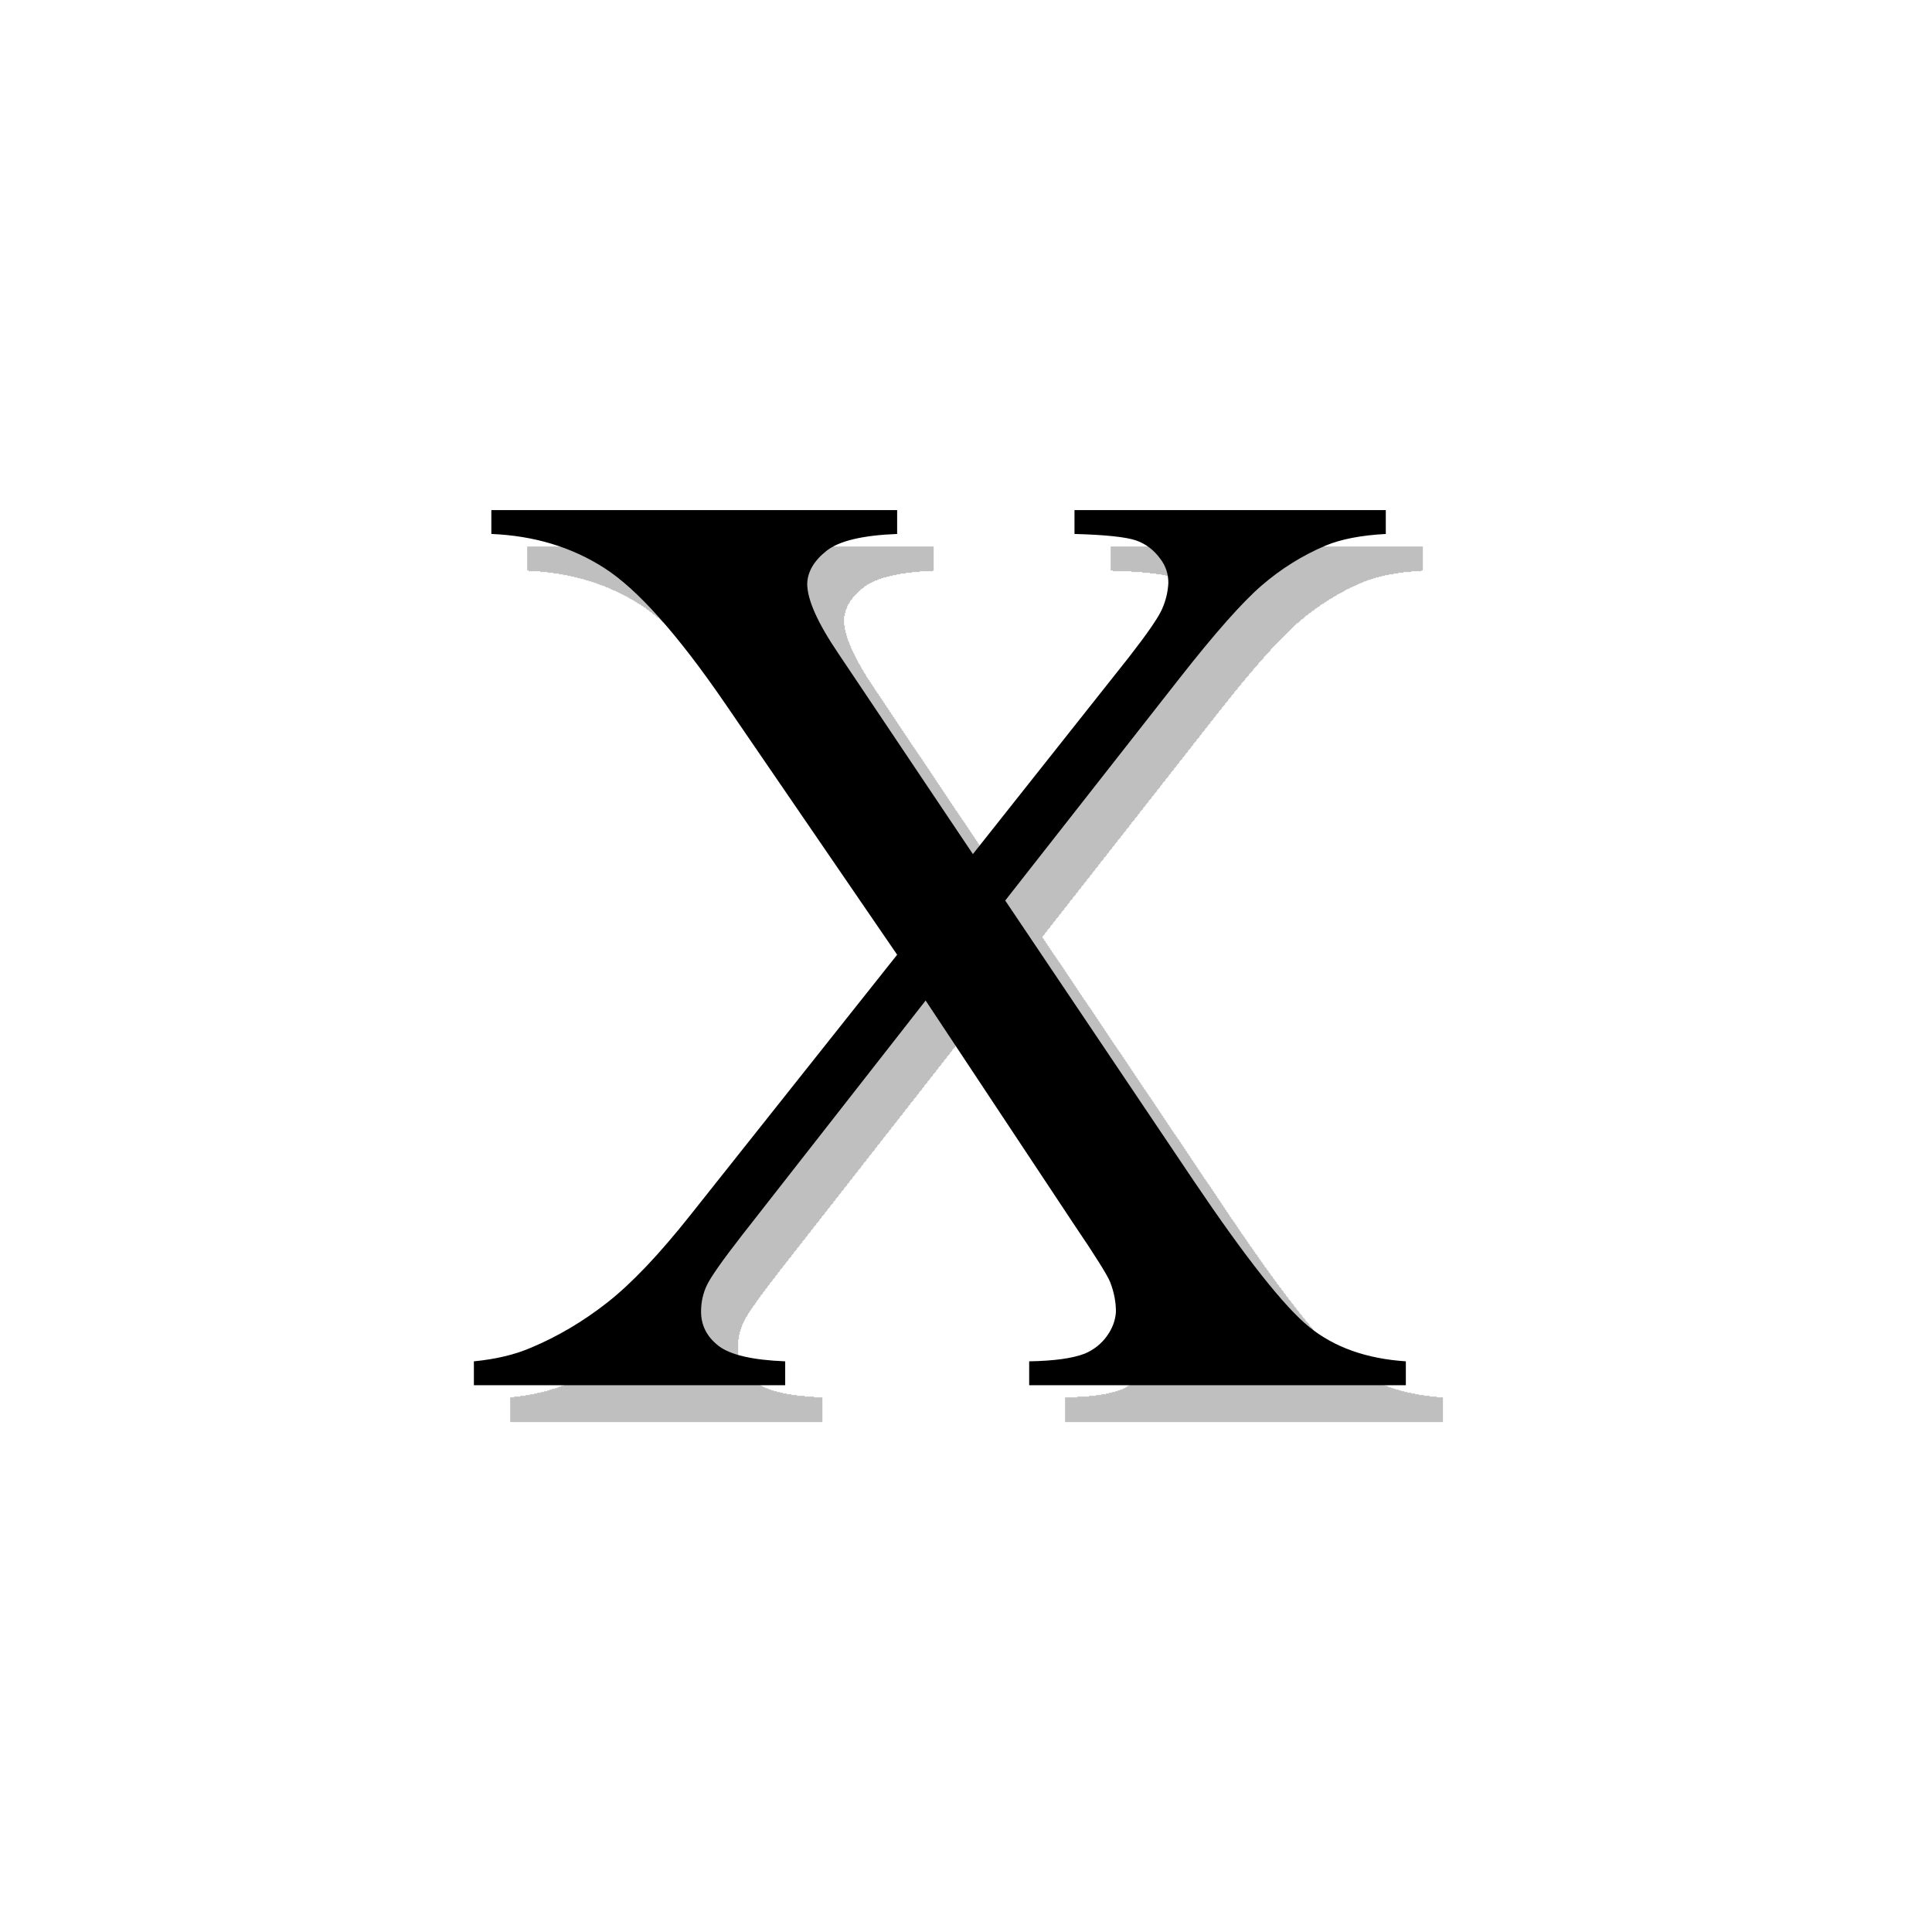
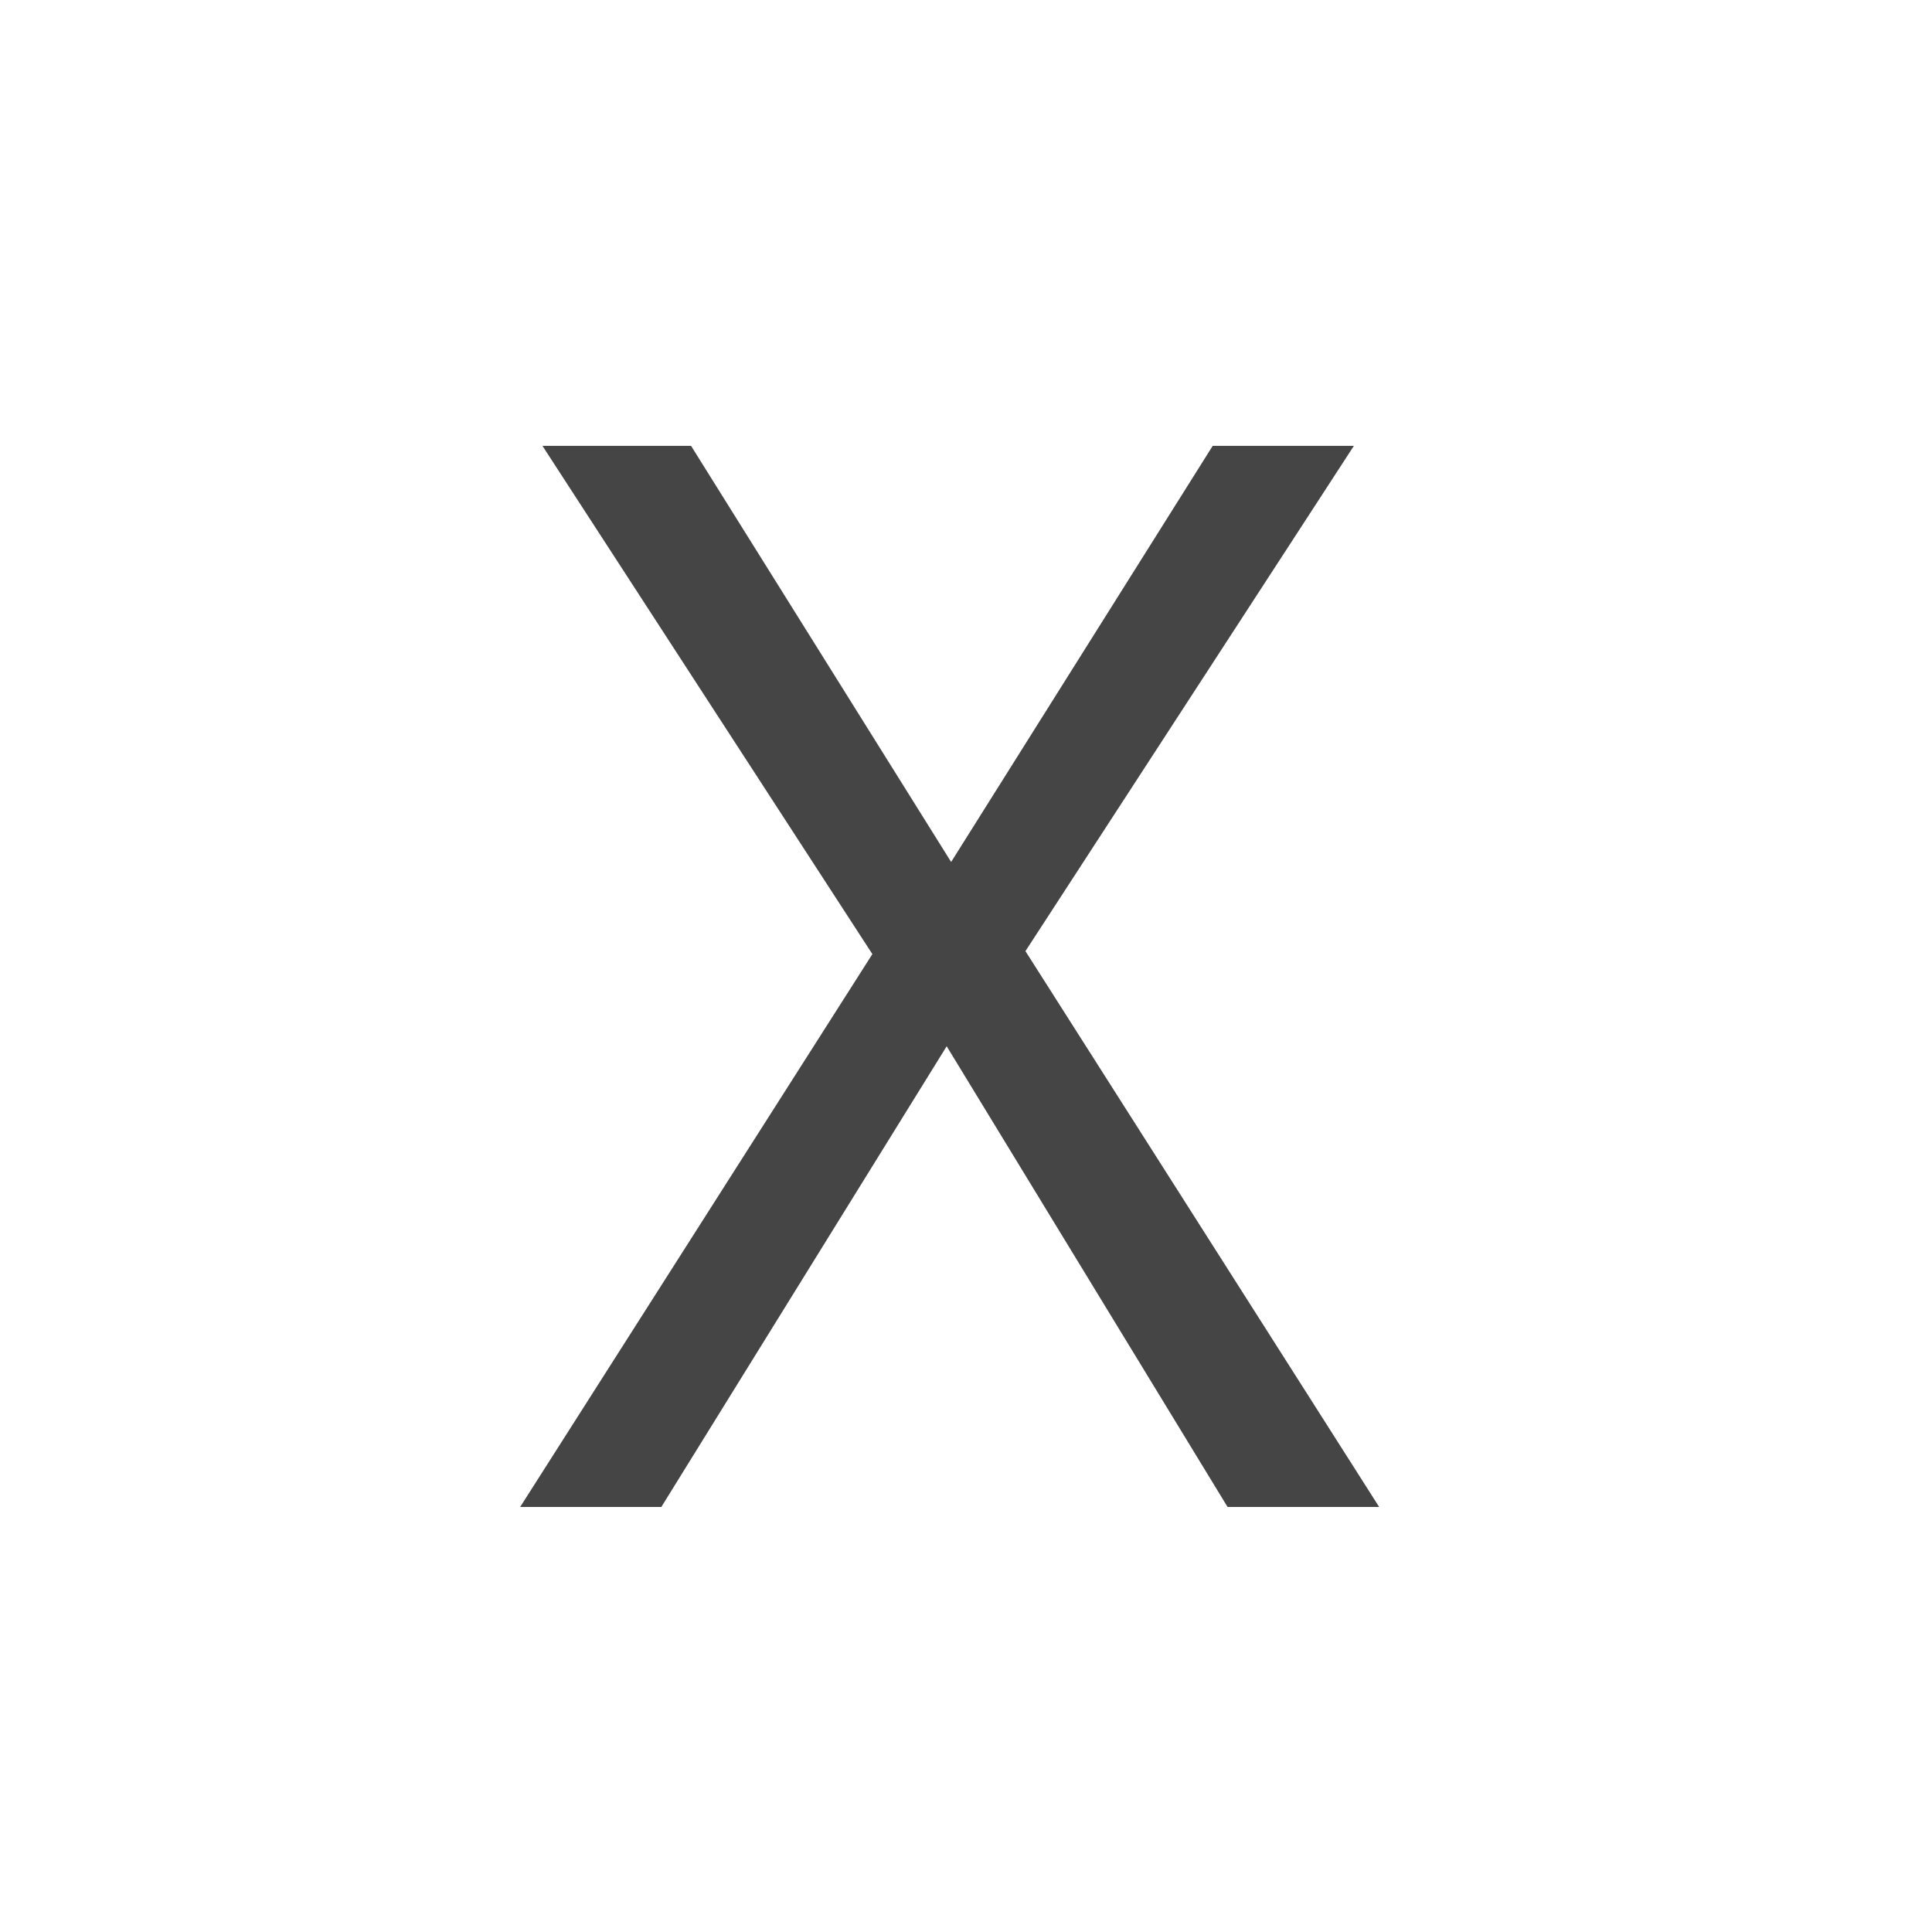
- <svg xmlns="http://www.w3.org/2000/svg" width="53" height="53" viewBox="0 0 53 53" fill="none">
-   <g filter="url(#filter0_d_531_2748)">
-     <rect width="52" height="52" fill="none" />
-     <path d="M27.576 24.704L32.743 32.388C34.176 34.512 35.234 35.852 35.921 36.407C36.608 36.961 37.489 37.274 38.566 37.345V38H28.233V37.345C28.92 37.333 29.429 37.262 29.76 37.133C30.009 37.026 30.21 36.867 30.364 36.654C30.518 36.442 30.6 36.218 30.613 35.982C30.613 35.71 30.559 35.439 30.453 35.167C30.37 34.967 30.044 34.447 29.476 33.609L25.393 27.448L20.35 33.893C19.818 34.577 19.498 35.032 19.392 35.256C19.285 35.48 19.232 35.722 19.232 35.982C19.232 36.359 19.392 36.672 19.711 36.92C20.031 37.168 20.64 37.309 21.54 37.345V38H13V37.345C13.604 37.286 14.124 37.162 14.562 36.973C15.296 36.666 15.995 36.253 16.657 35.734C17.32 35.215 18.078 34.418 18.93 33.344L24.611 26.191L19.871 19.269C18.581 17.392 17.486 16.166 16.586 15.587C15.687 15.008 14.651 14.696 13.479 14.648V13.993H24.611V14.648C23.665 14.684 23.019 14.838 22.676 15.109C22.333 15.38 22.155 15.681 22.144 16.012C22.144 16.449 22.428 17.086 22.996 17.924L26.689 23.43L30.968 18.03C31.465 17.392 31.767 16.955 31.873 16.72C31.98 16.484 32.038 16.242 32.051 15.994C32.051 15.746 31.98 15.528 31.837 15.339C31.66 15.091 31.434 14.919 31.163 14.825C30.891 14.732 30.328 14.671 29.476 14.648V13.993H38.016V14.648C37.341 14.684 36.791 14.79 36.365 14.967C35.726 15.238 35.14 15.604 34.607 16.065C34.075 16.525 33.324 17.375 32.352 18.614L27.576 24.704Z" fill="black" />
-   </g>
-   <defs>
-     <filter id="filter0_d_531_2748" x="0" y="0" width="53" height="53" filterUnits="userSpaceOnUse" color-interpolation-filters="sRGB">
-       <feFlood flood-opacity="0" result="BackgroundImageFix" />
-       <feColorMatrix in="SourceAlpha" type="matrix" values="0 0 0 0 0 0 0 0 0 0 0 0 0 0 0 0 0 0 127 0" result="hardAlpha" />
-       <feOffset dx="1" dy="1" />
-       <feColorMatrix type="matrix" values="0 0 0 0 0 0 0 0 0 0 0 0 0 0 0 0 0 0 0.25 0" />
-       <feBlend mode="normal" in2="BackgroundImageFix" result="effect1_dropShadow_531_2748" />
-       <feBlend mode="normal" in="SourceGraphic" in2="effect1_dropShadow_531_2748" result="shape" />
-     </filter>
-   </defs>
+ <svg xmlns="http://www.w3.org/2000/svg" width="52" height="52" viewBox="0 0 52 52" fill="none">
+   <path d="M37.12 40.56H33.04L25.48 28.16L17.8 40.56H14L23.48 25.68L14.6 12H18.6L25.6 23.2L32.64 12H36.44L27.6 25.6L37.12 40.56Z" fill="#454545" />
</svg>
